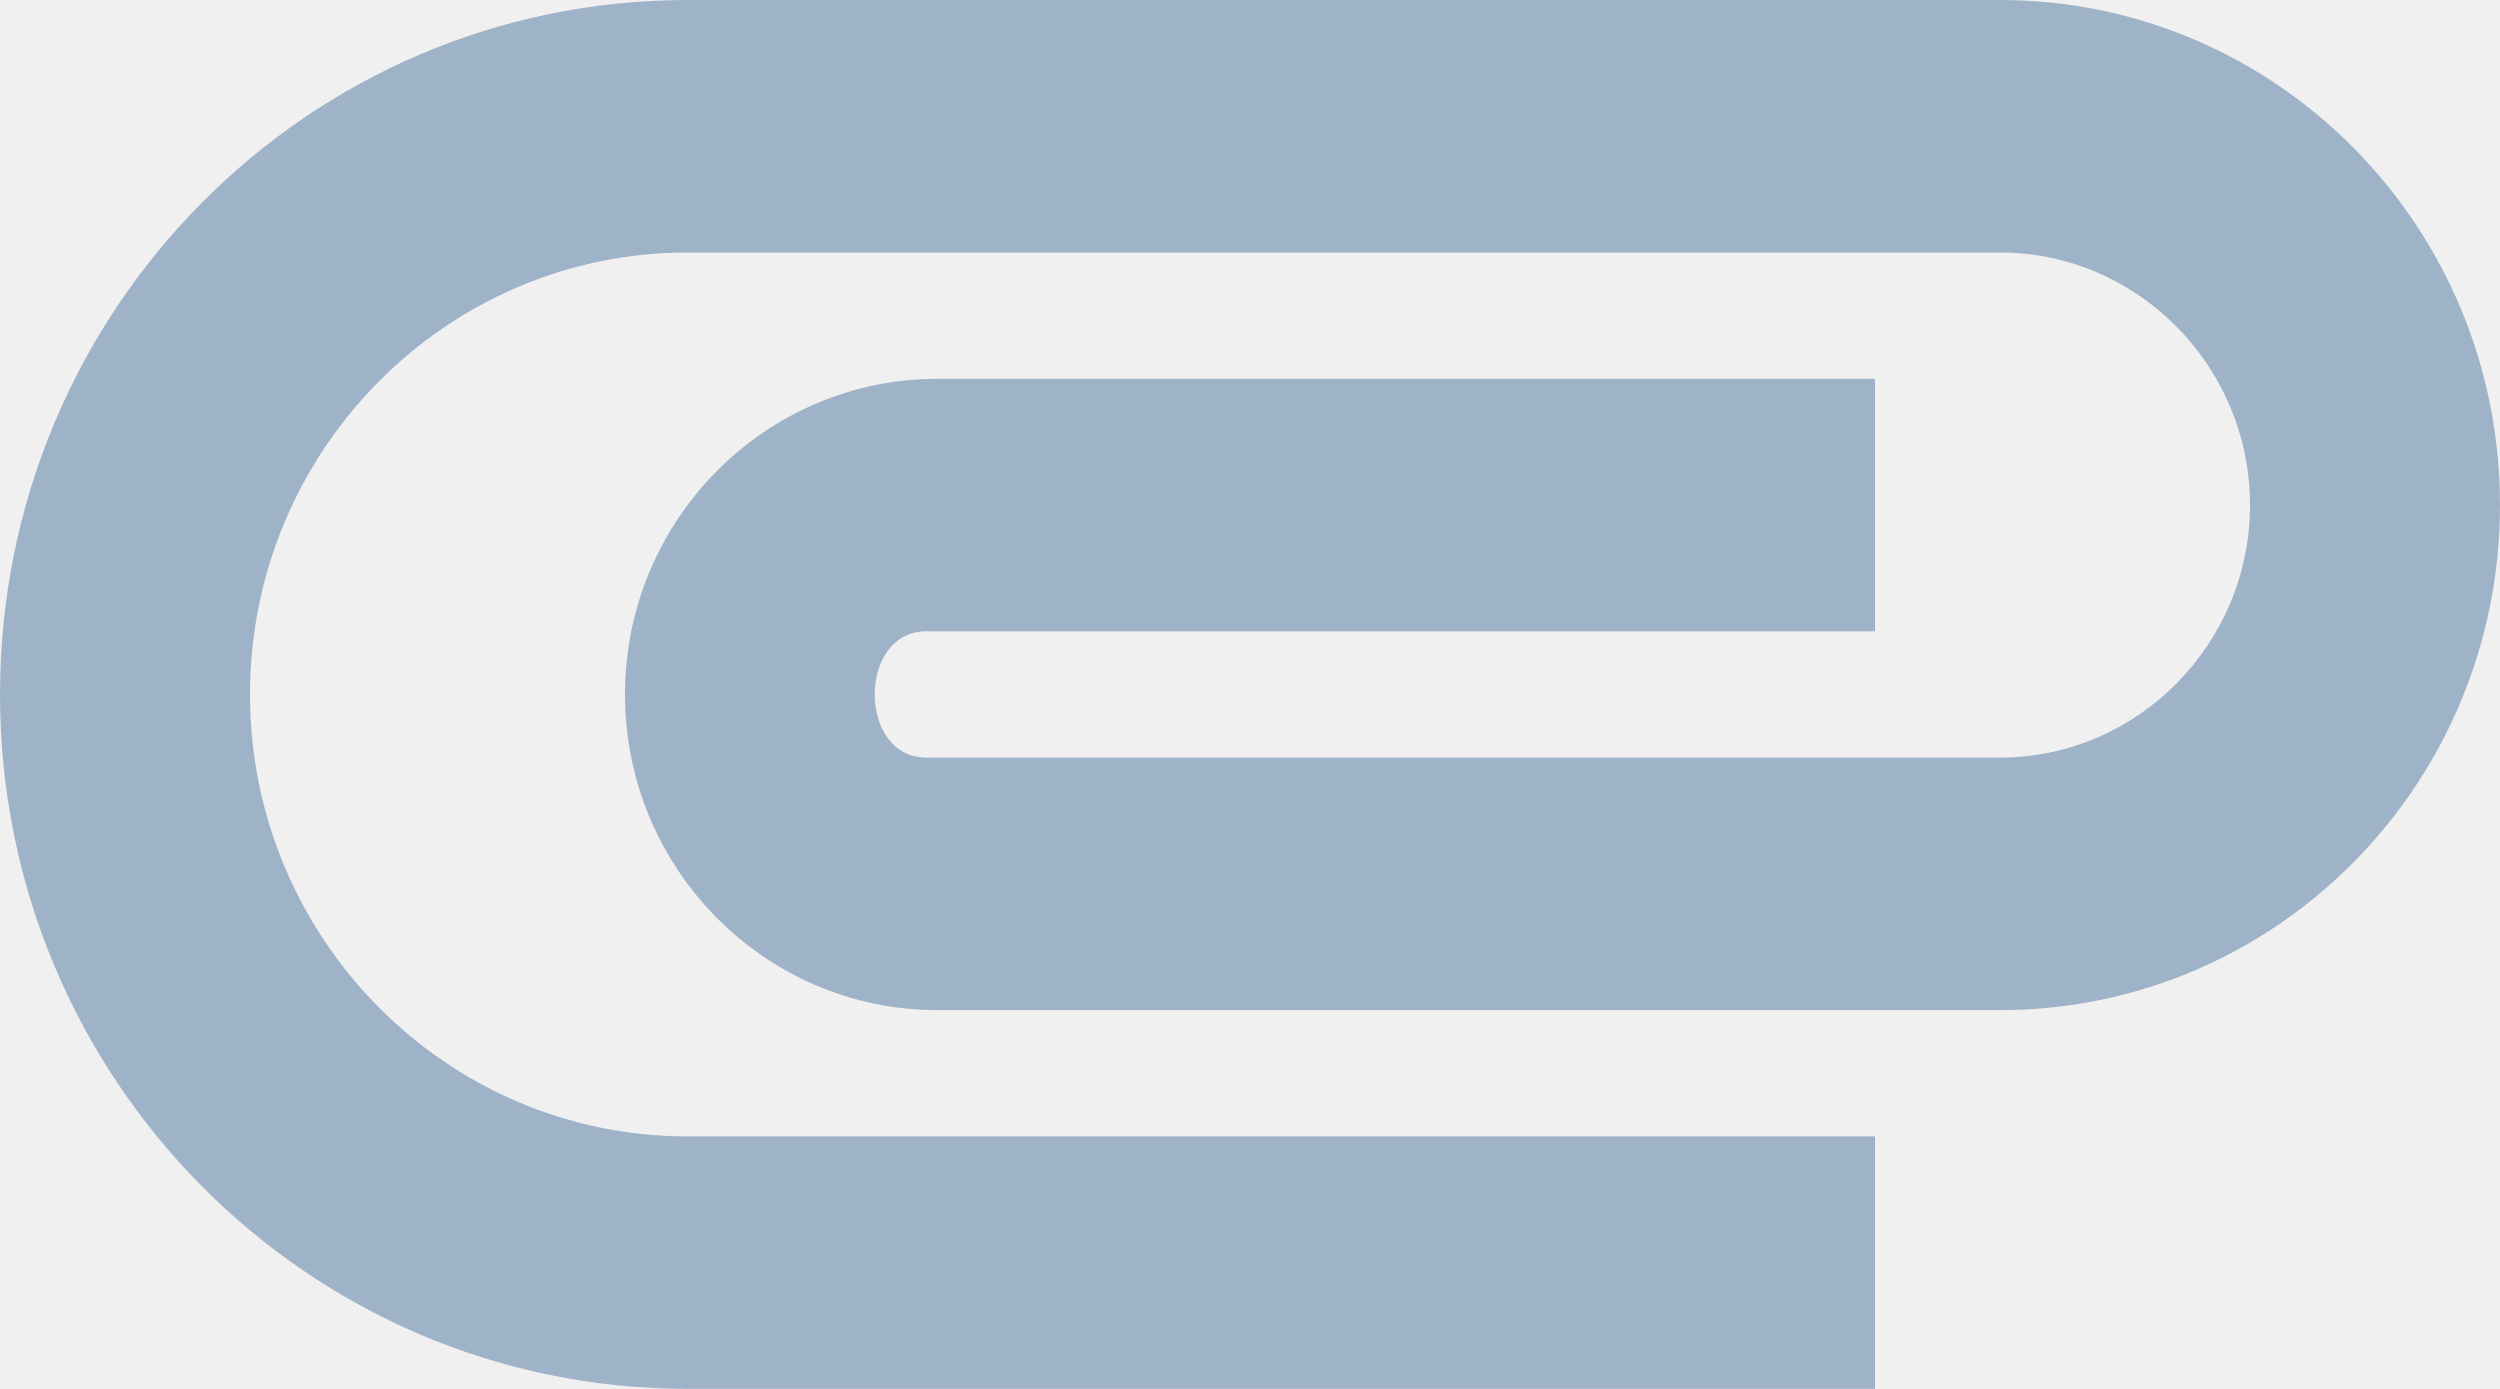
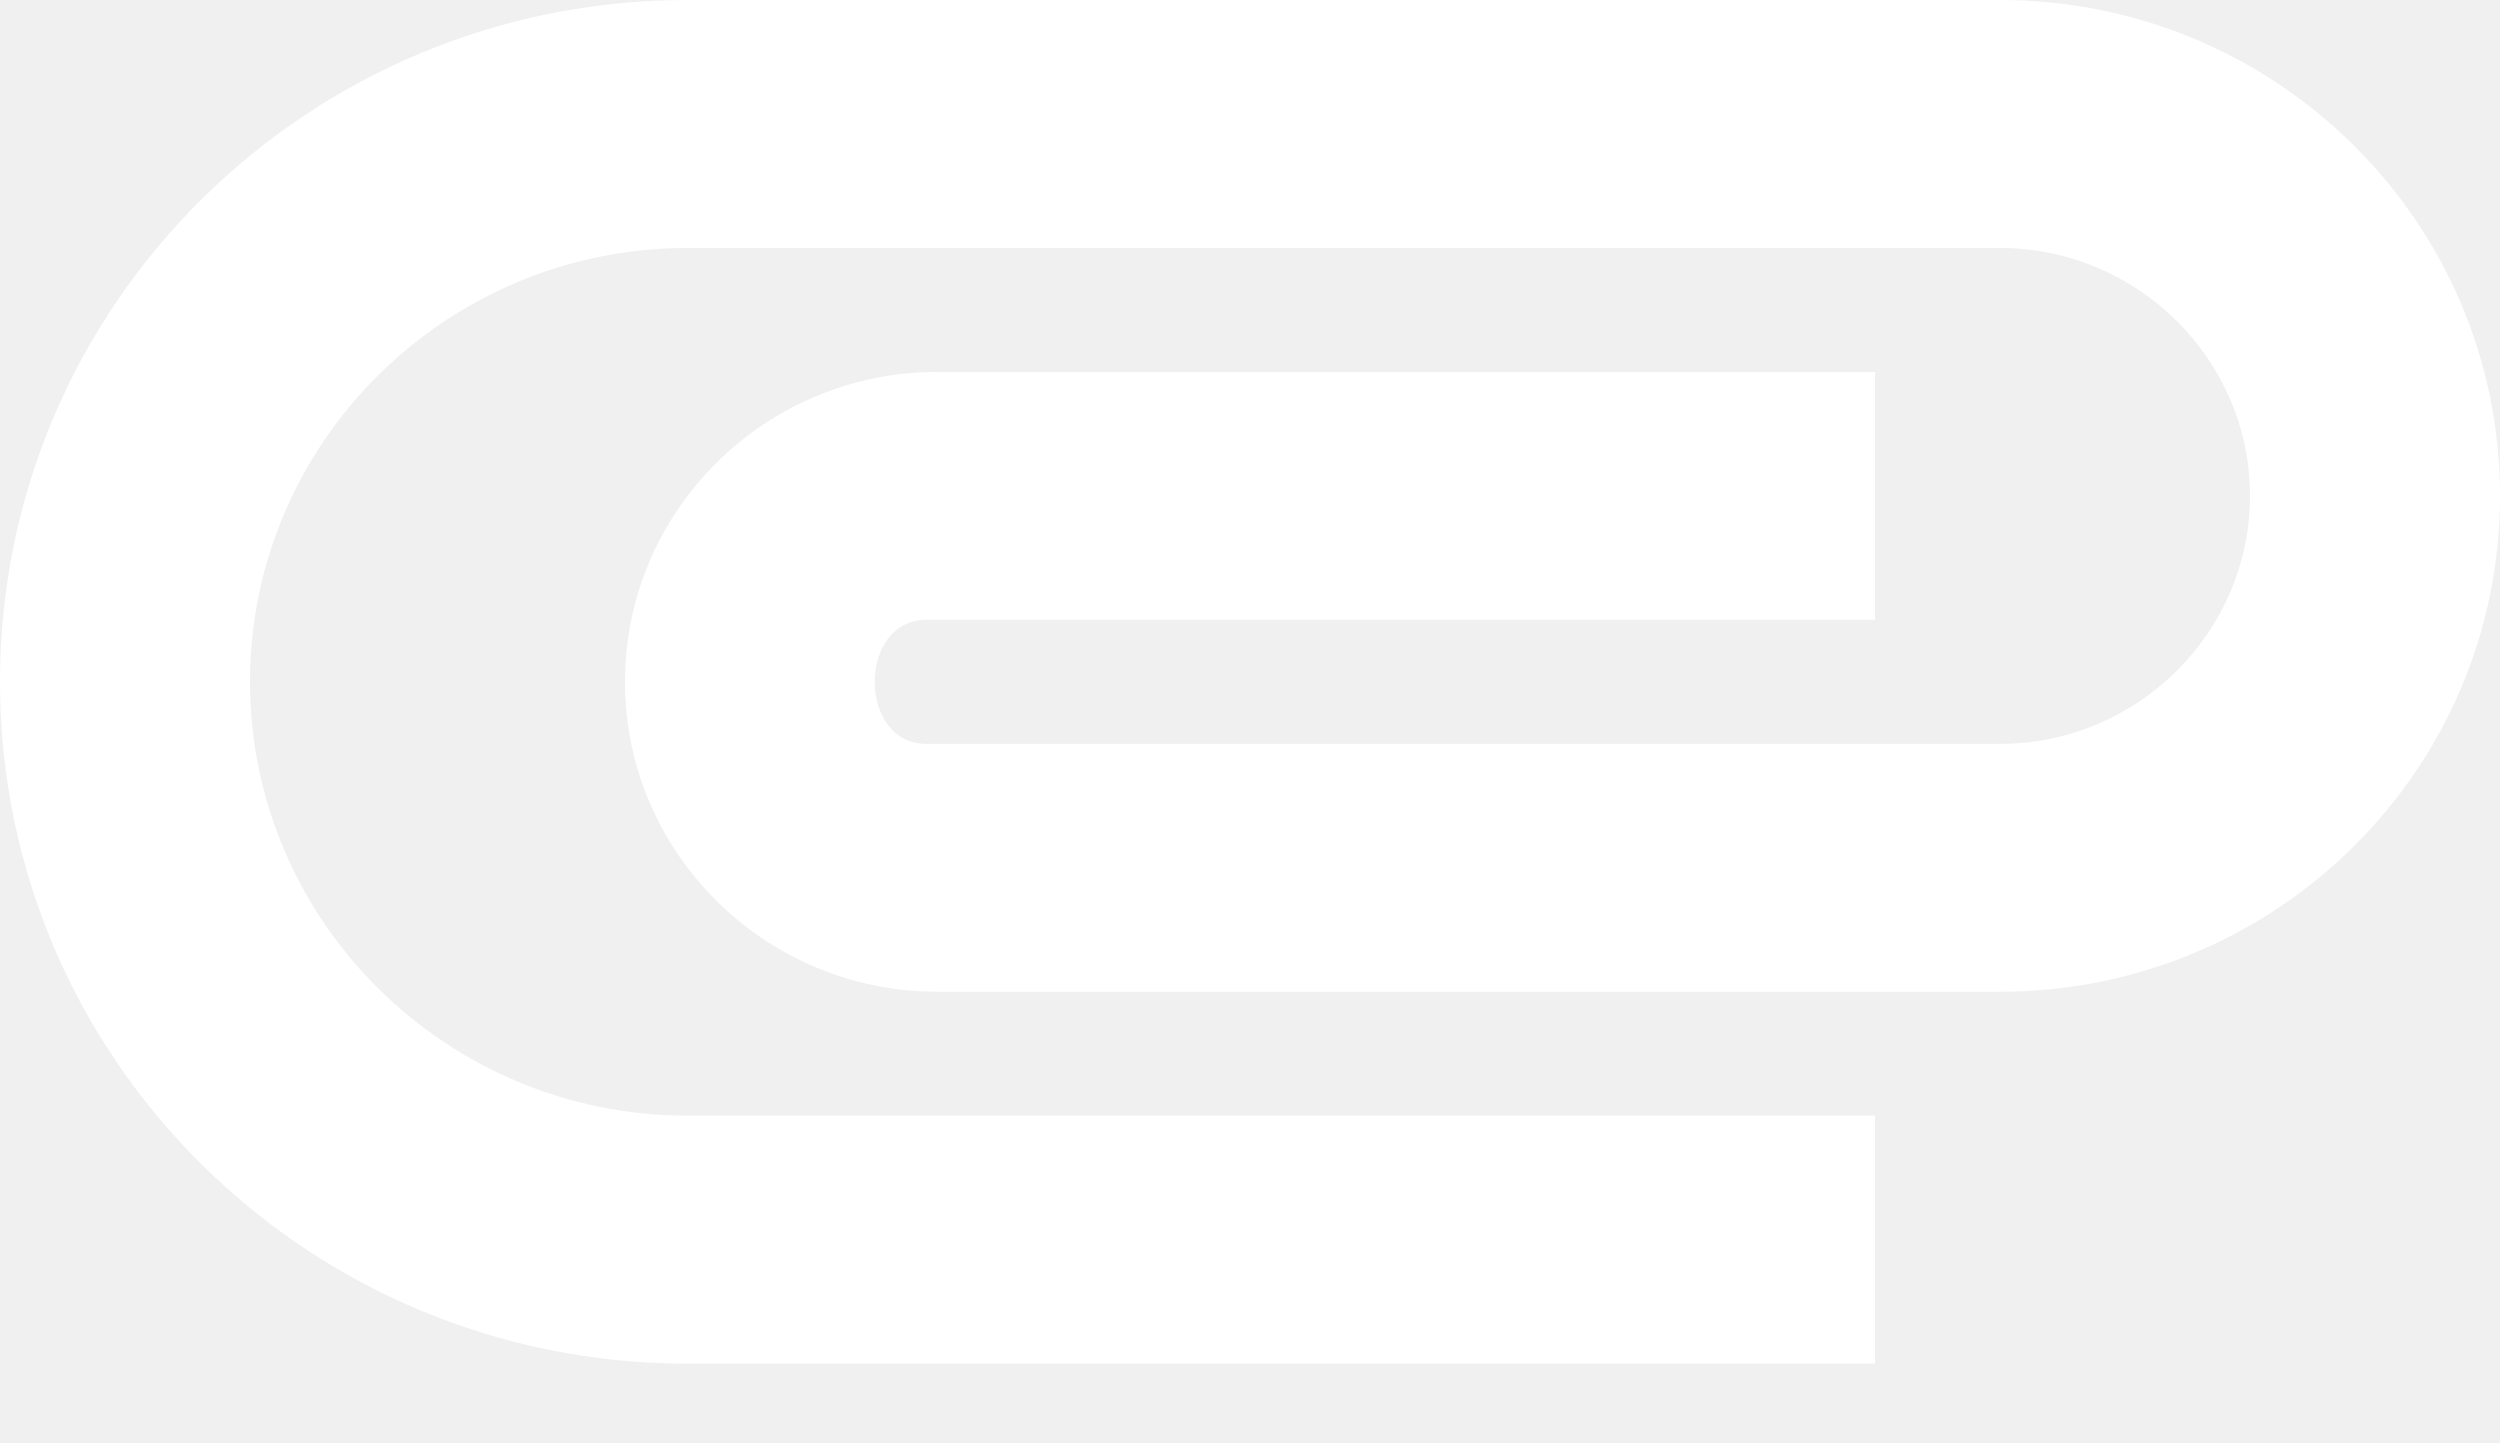
- <svg xmlns="http://www.w3.org/2000/svg" width="36" height="20" viewBox="0 0 36 20" fill="none">
-   <path d="M0 10C0 4.473 4.428 0 9.9 0H28.8C32.778 0 36 3.255 36 7.273C36 11.291 32.778 14.546 28.8 14.546H13.5C11.016 14.546 9 12.509 9 10C9 7.491 11.016 5.455 13.5 5.455H27V9.091H13.338C12.348 9.091 12.348 10.909 13.338 10.909H28.8C30.78 10.909 32.4 9.273 32.4 7.273C32.4 5.273 30.78 3.636 28.8 3.636H9.9C6.426 3.636 3.6 6.491 3.6 10C3.6 13.509 6.426 16.364 9.9 16.364H27V20H9.9C4.428 20 0 15.527 0 10Z" fill="#9FB3C8" />
+ <svg xmlns="http://www.w3.org/2000/svg" width="26" height="15" viewBox="0 0 26 15" fill="none">
+   <path d="M0 7.091C0 3.172 3.198 0 7.15 0H20.8C23.673 0 26 2.308 26 5.157C26 8.006 23.673 10.314 20.8 10.314H9.75C7.956 10.314 6.5 8.87 6.5 7.091C6.5 5.312 7.956 3.868 9.75 3.868H19.5V6.446H9.633C8.918 6.446 8.918 7.736 9.633 7.736H20.8C22.23 7.736 23.4 6.575 23.4 5.157C23.4 3.739 22.23 2.579 20.8 2.579H7.15C4.641 2.579 2.6 4.603 2.6 7.091C2.6 9.579 4.641 11.603 7.15 11.603H19.5V14.182H7.15C3.198 14.182 0 11.01 0 7.091Z" fill="white" />
</svg>
